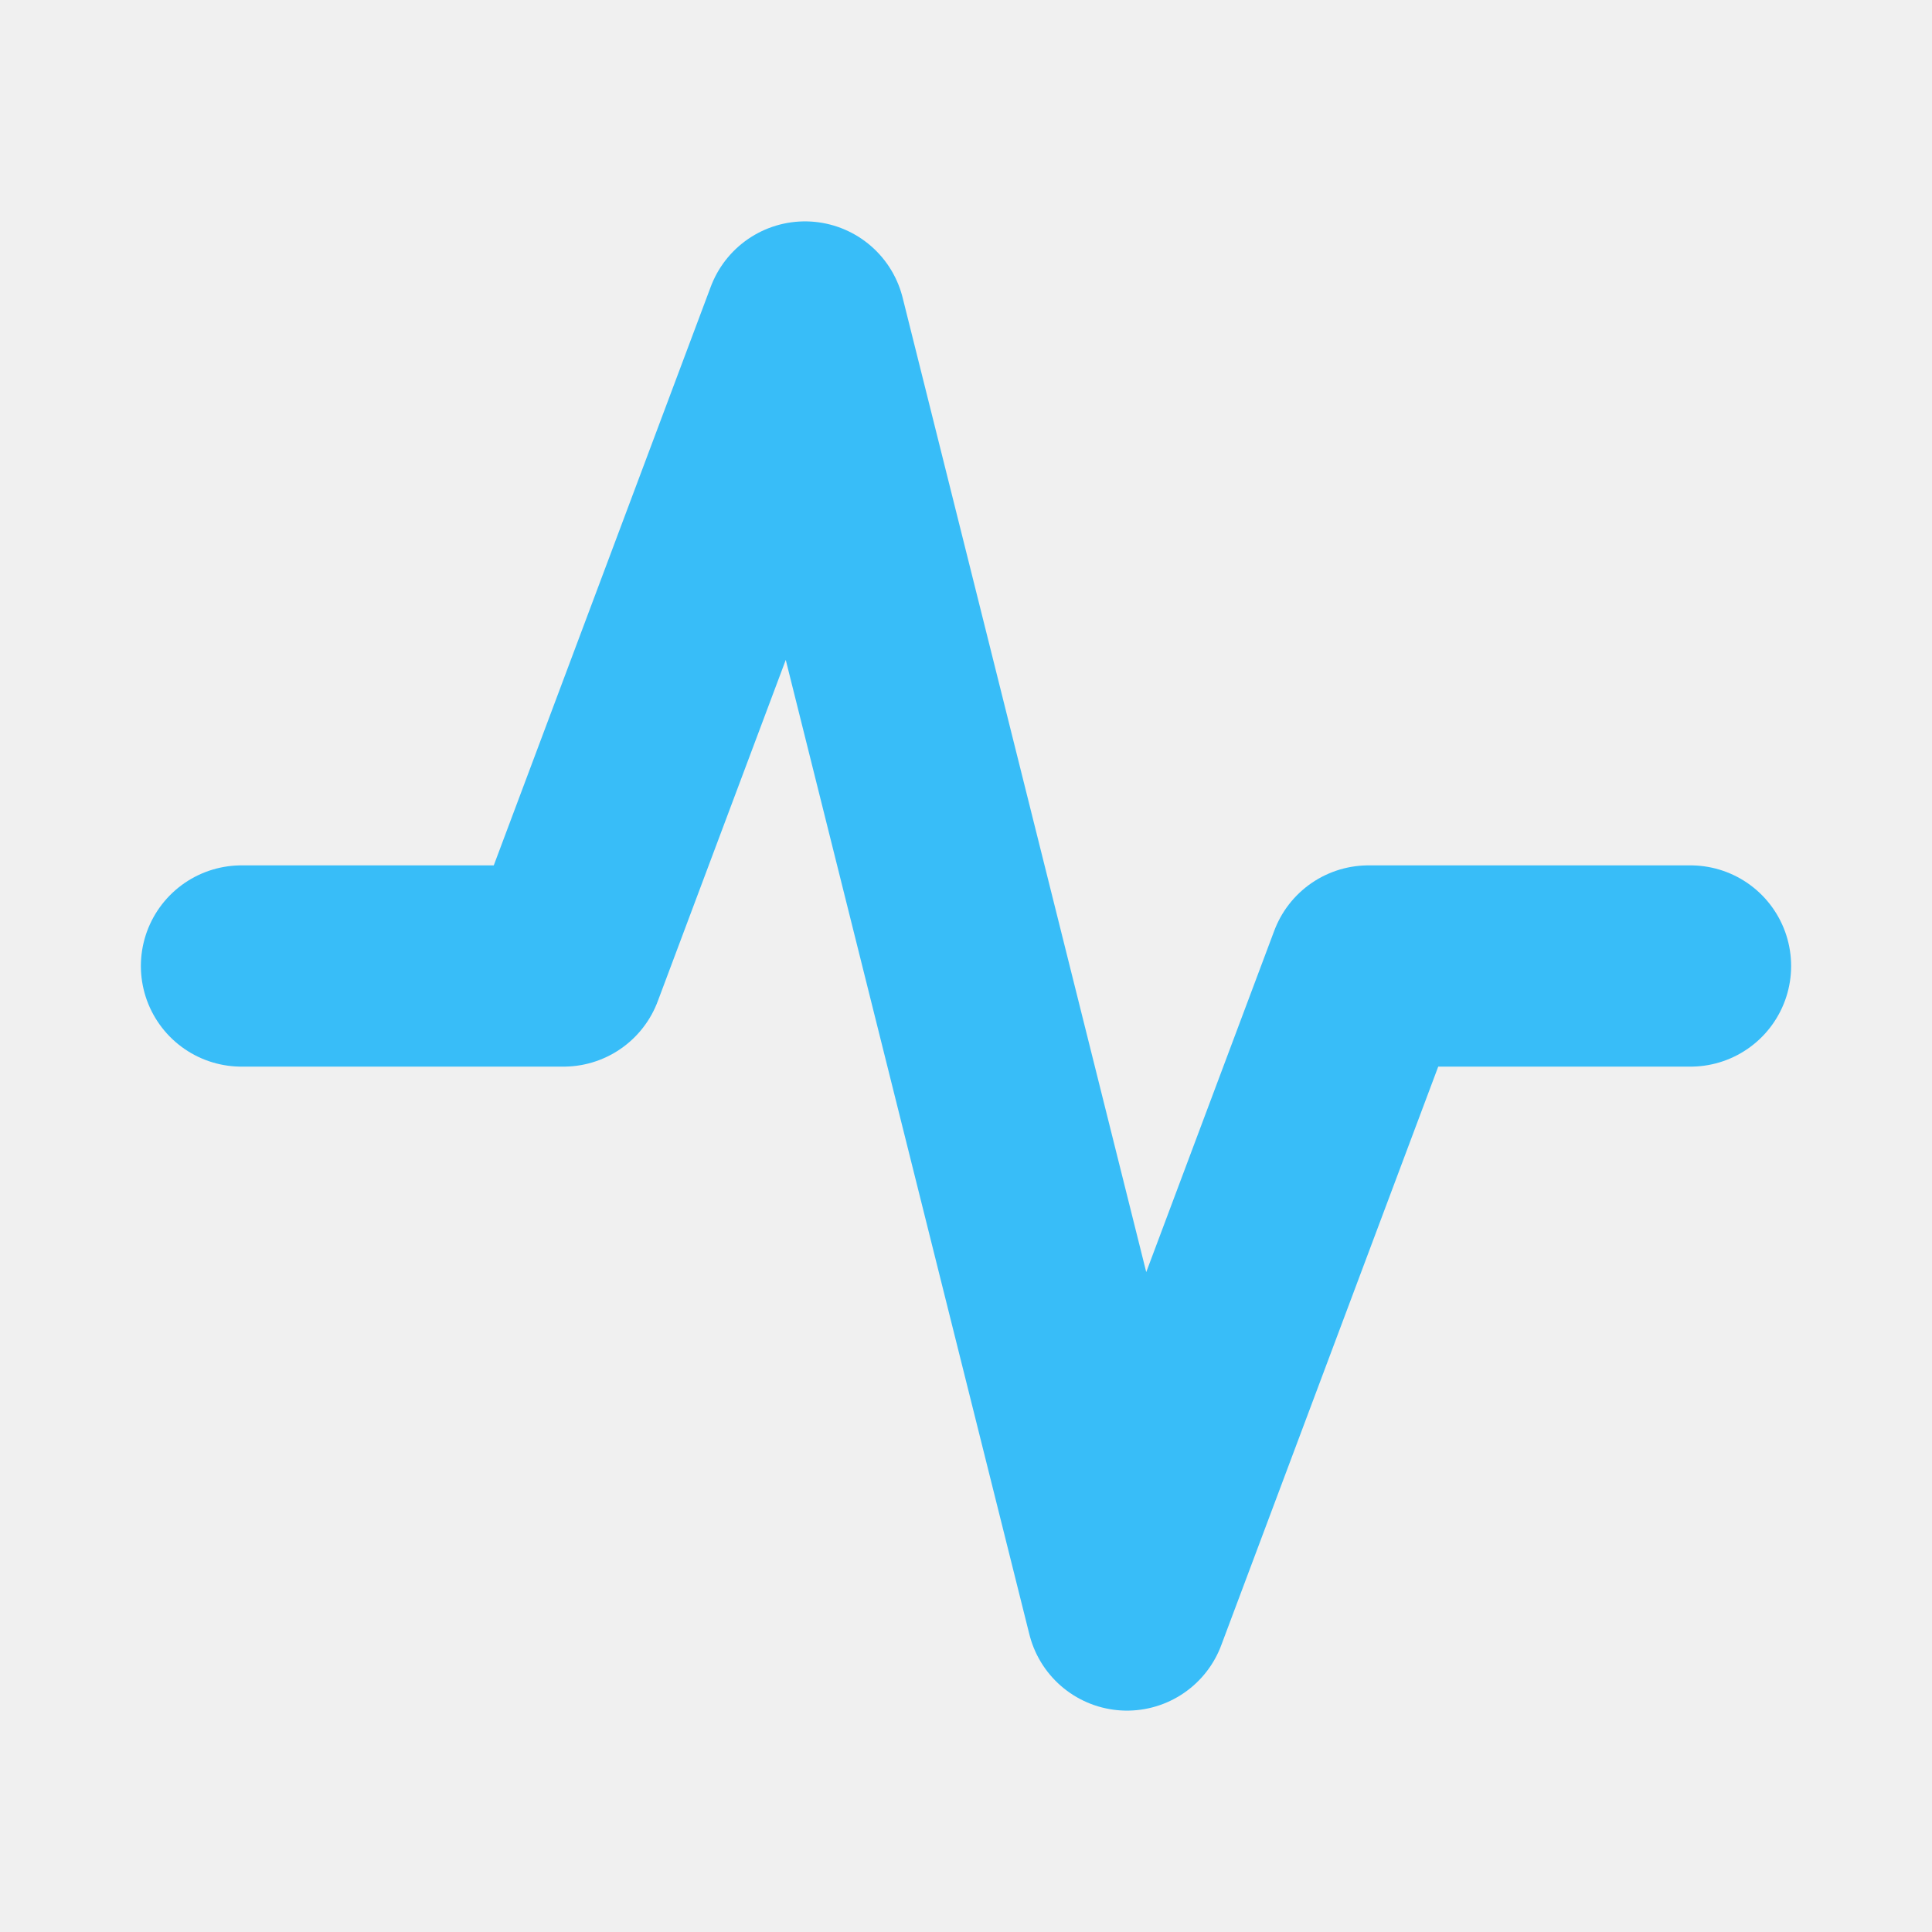
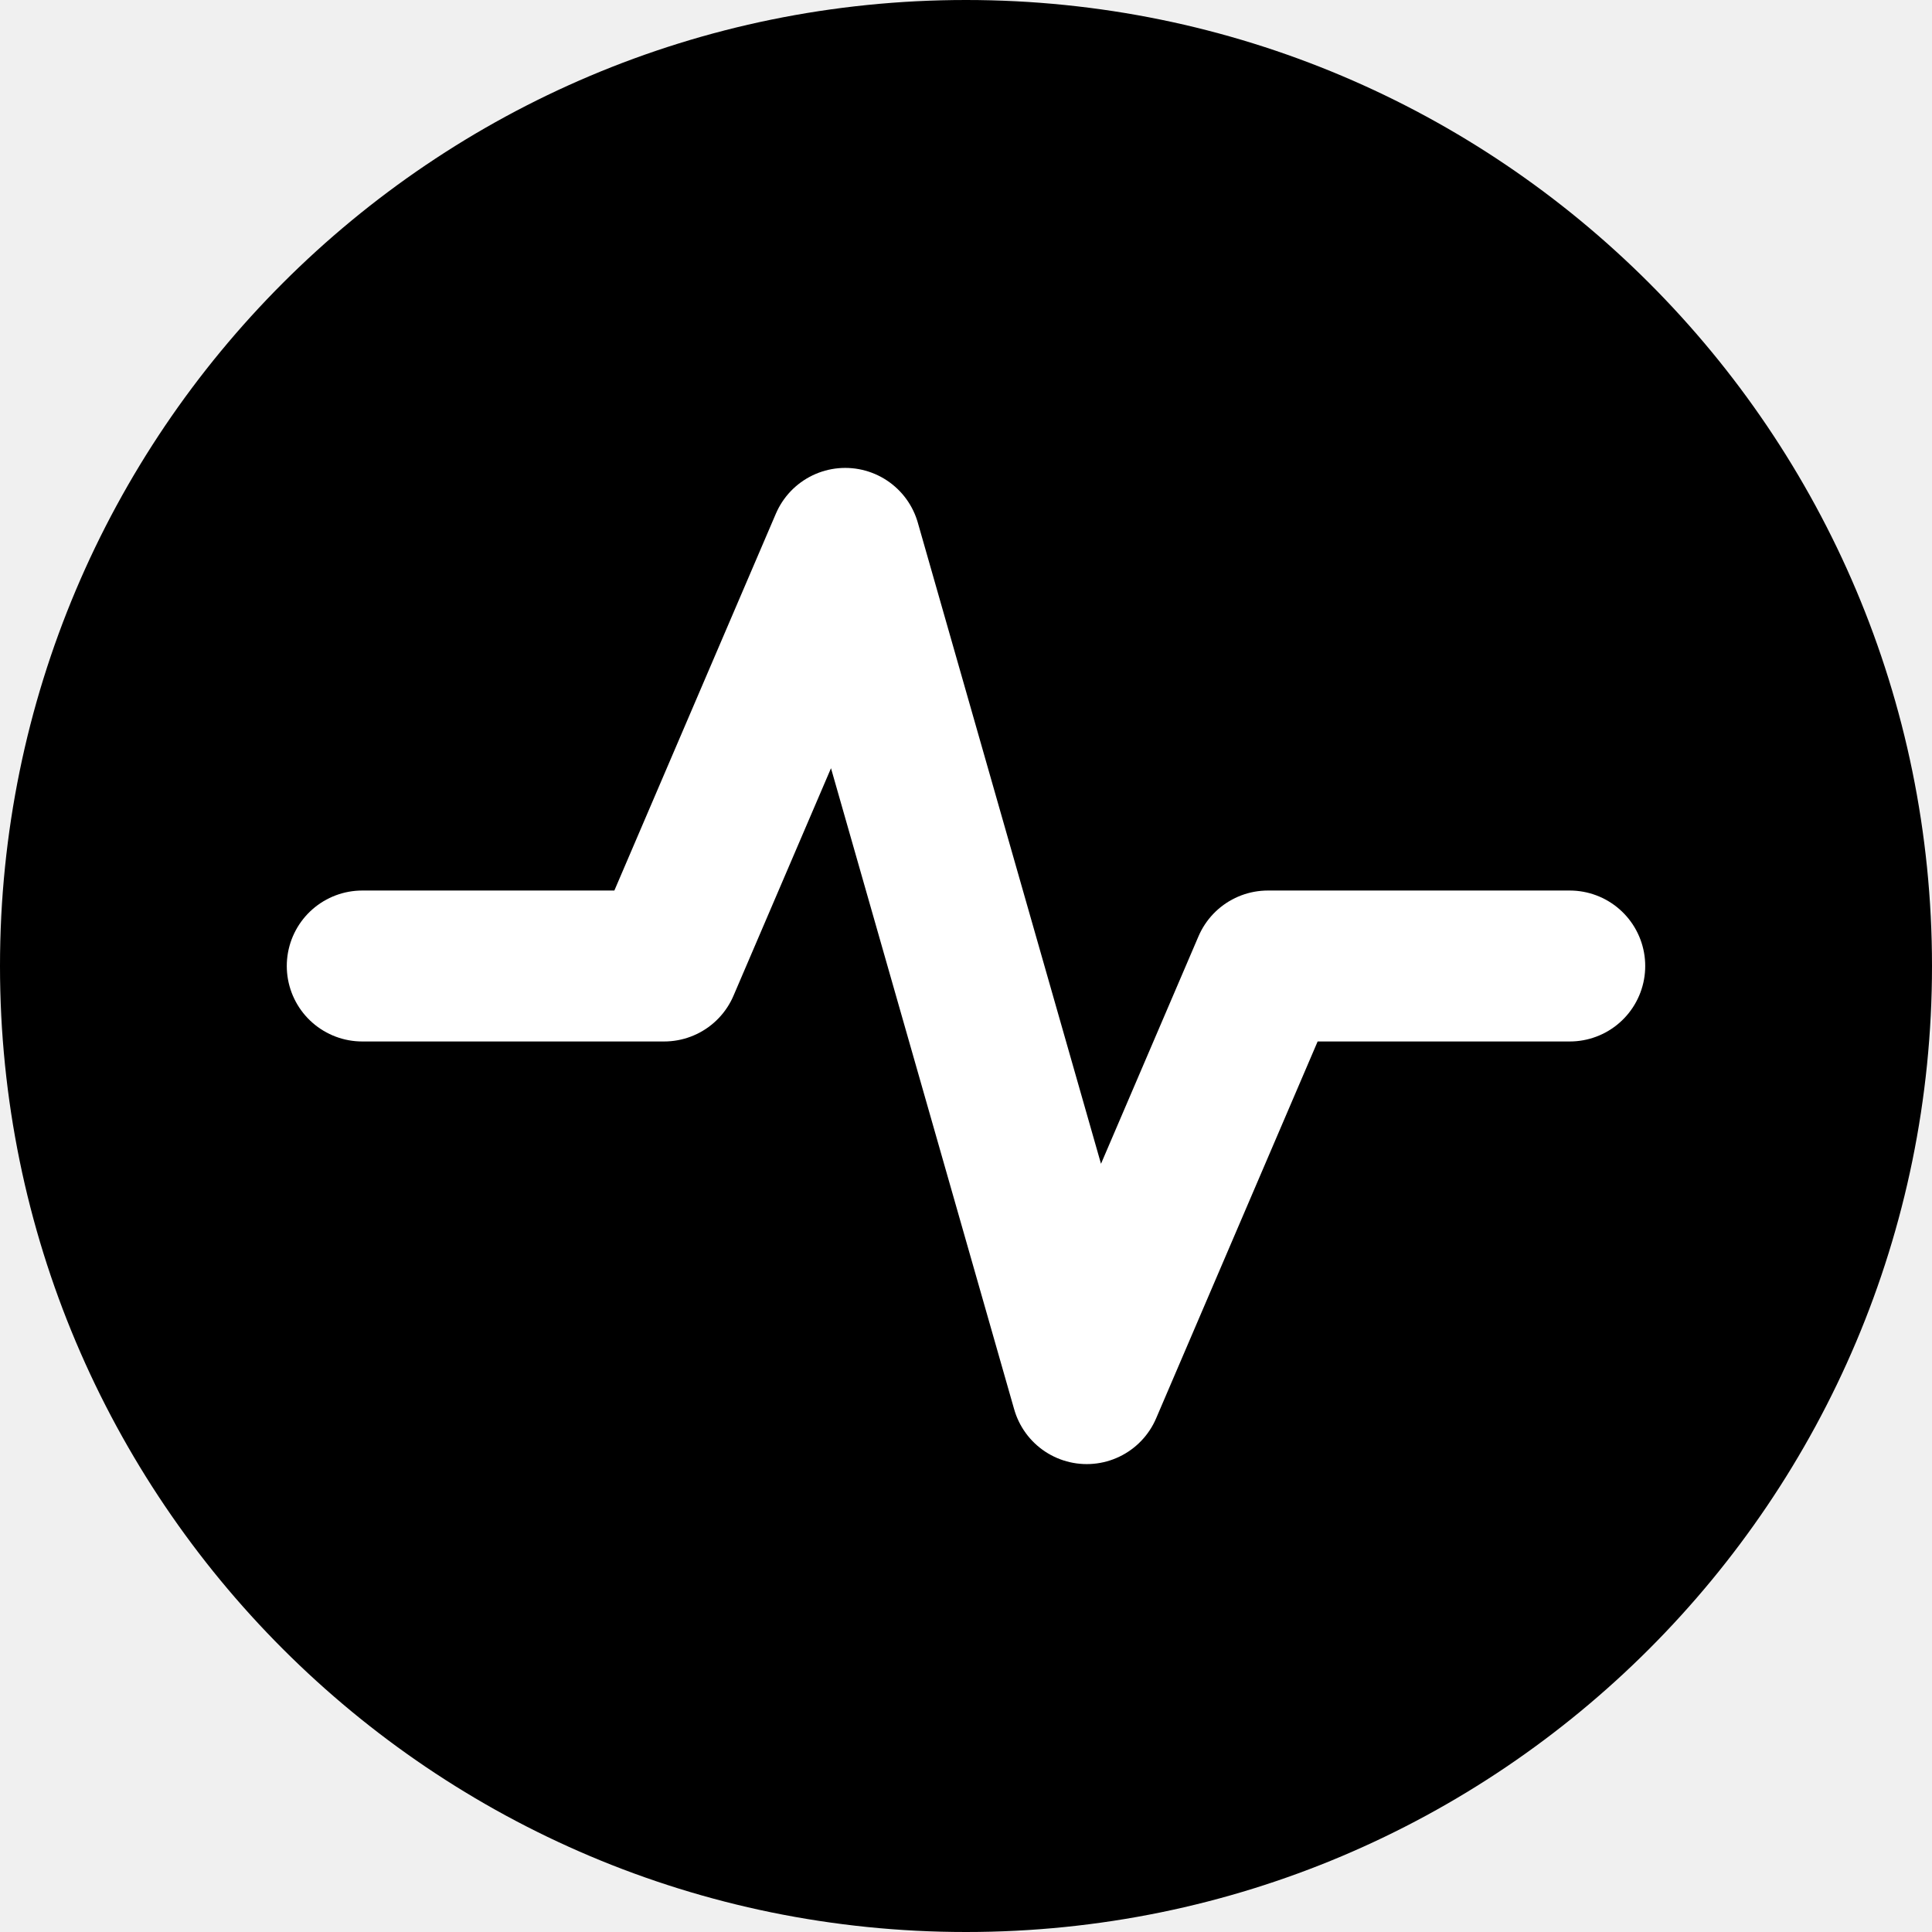
- <svg xmlns="http://www.w3.org/2000/svg" viewBox="0 0 24 24" fill="none" stroke="#38bdf8" stroke-width="2.5" stroke-linecap="round" stroke-linejoin="round">
-   <path d="M3 12h4l3-8 4 16 3-8h4" />
+ <svg xmlns="http://www.w3.org/2000/svg" viewBox="0 0 32 32">
+   <style>circle{fill:#000}path{stroke:#fff}@media (prefers-color-scheme:dark){circle{fill:#fff}path{stroke:#000}}</style>
+   <circle cx="16" cy="16" r="16" />
+   <path d="M6 16h5l3-7 4 14 3-7h5" fill="none" stroke-width="2.5" stroke-linecap="round" stroke-linejoin="round" />
</svg>
